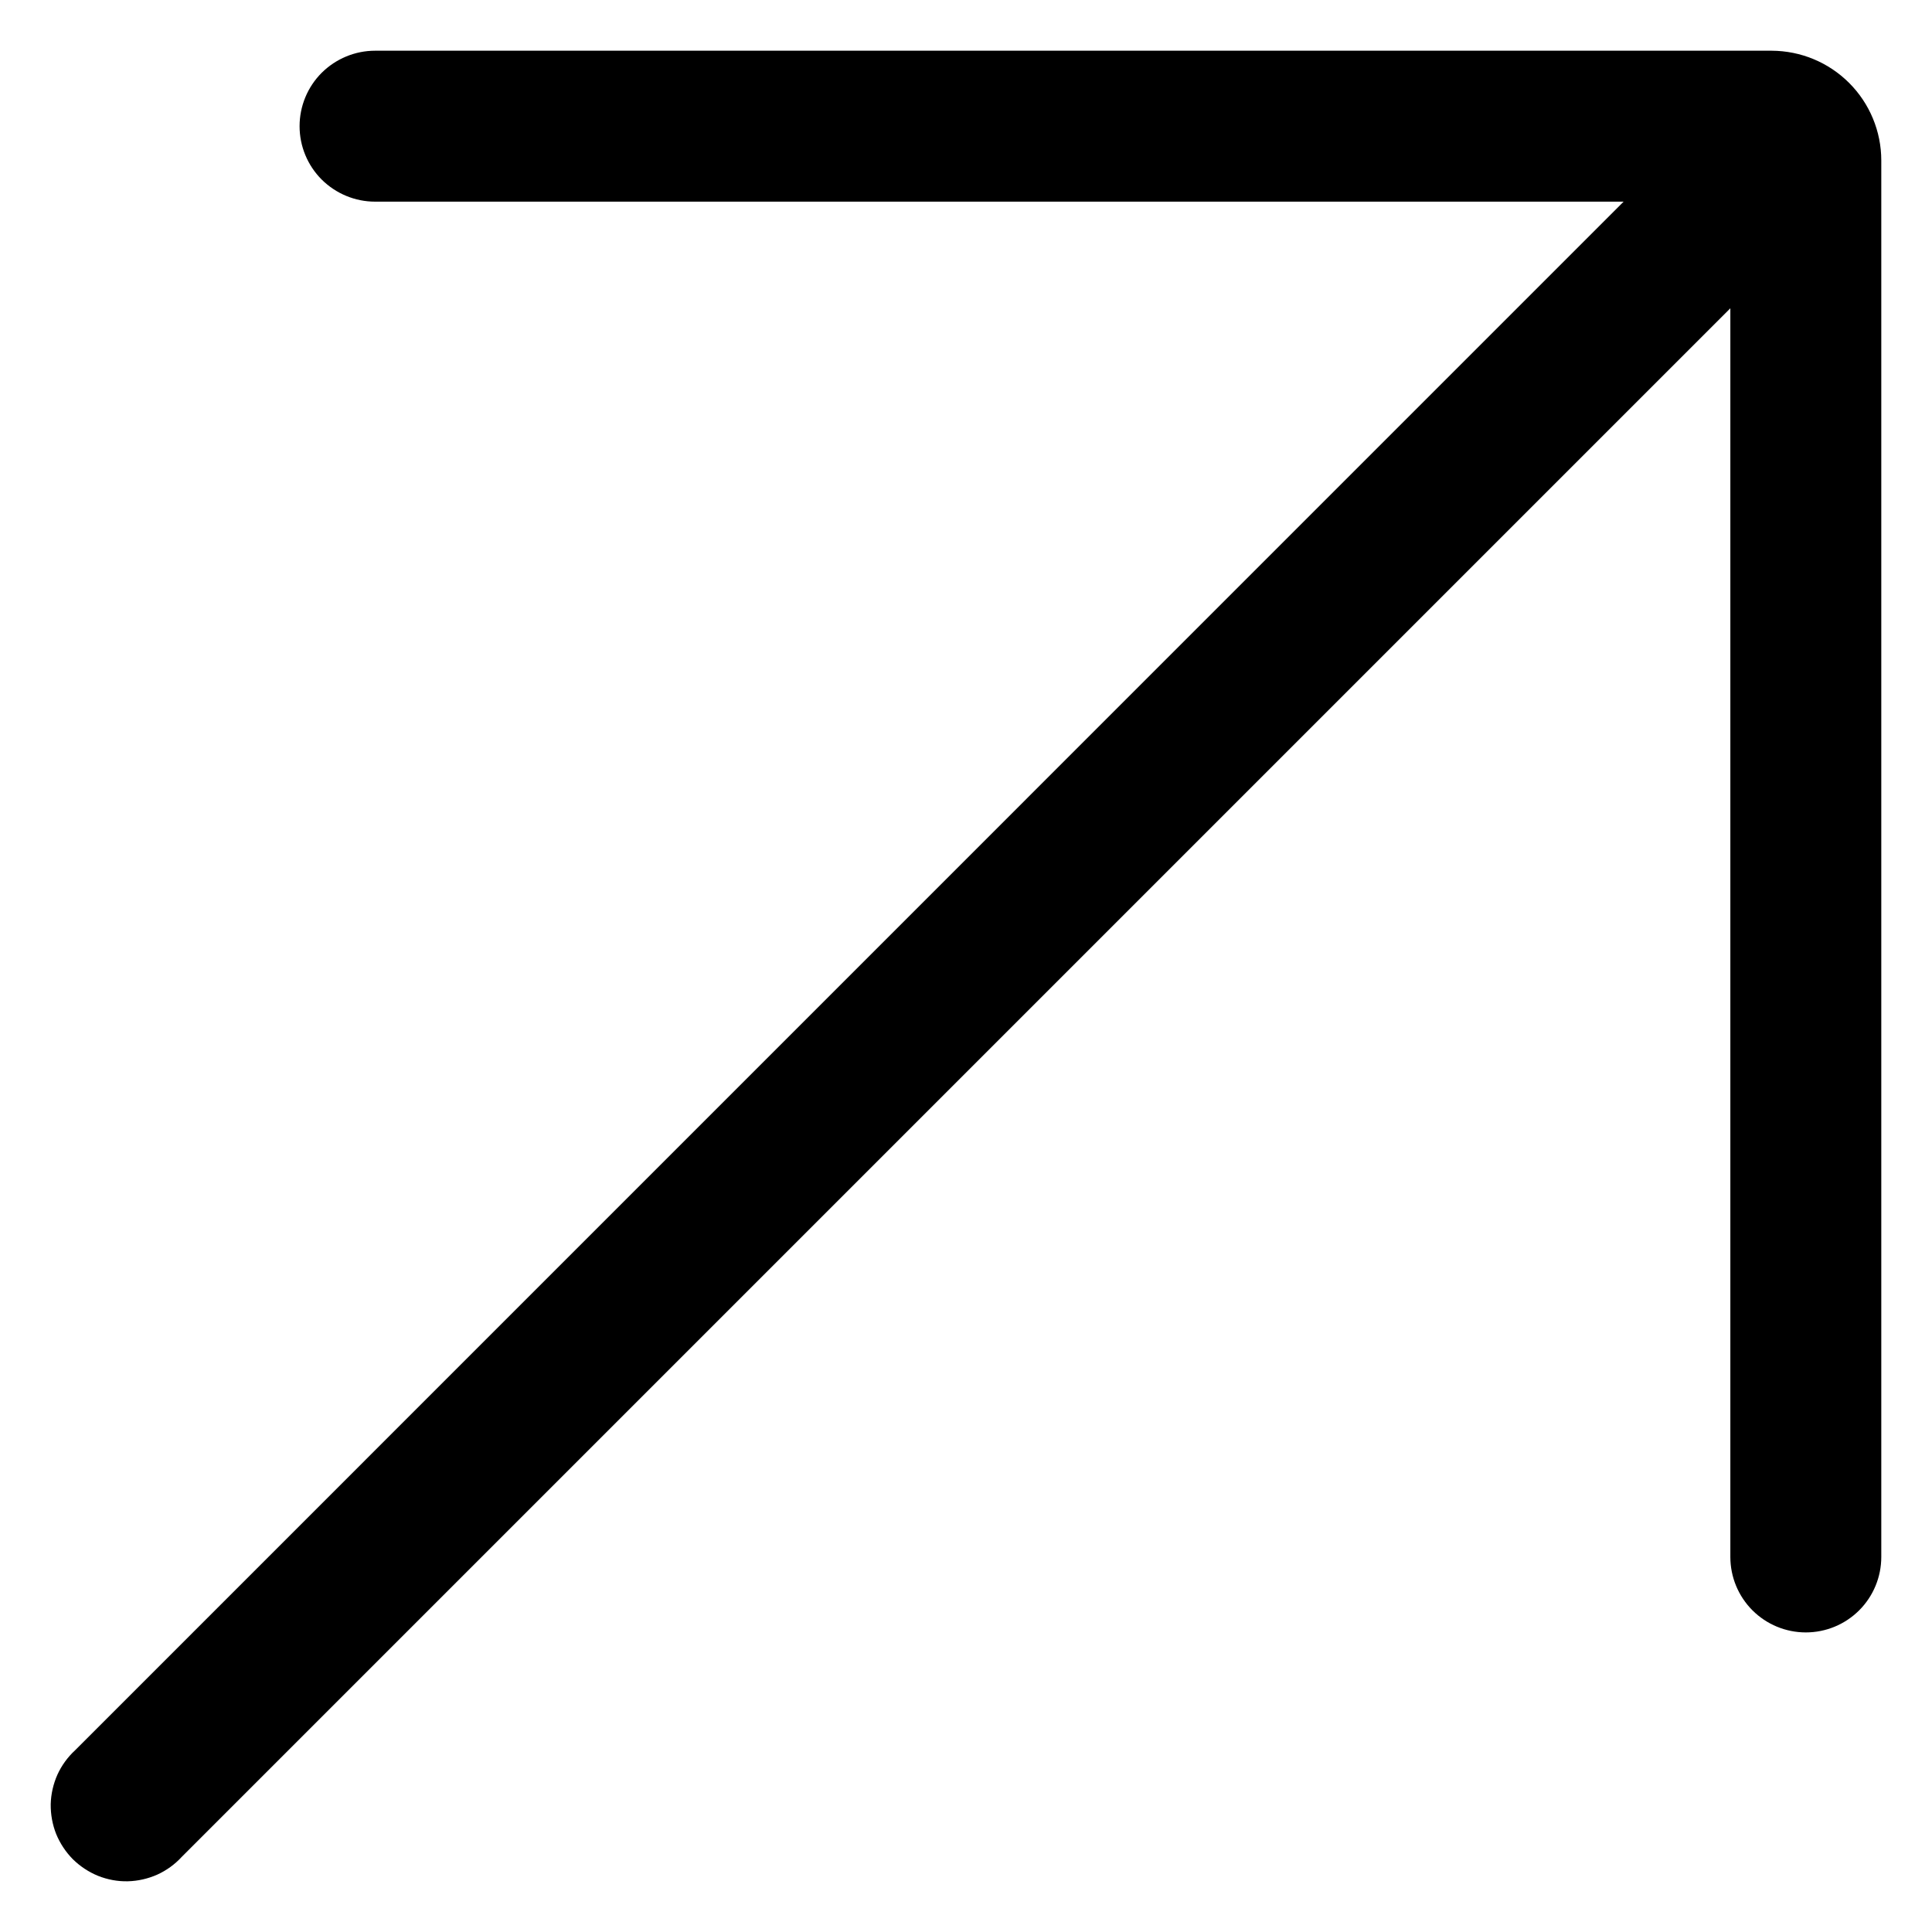
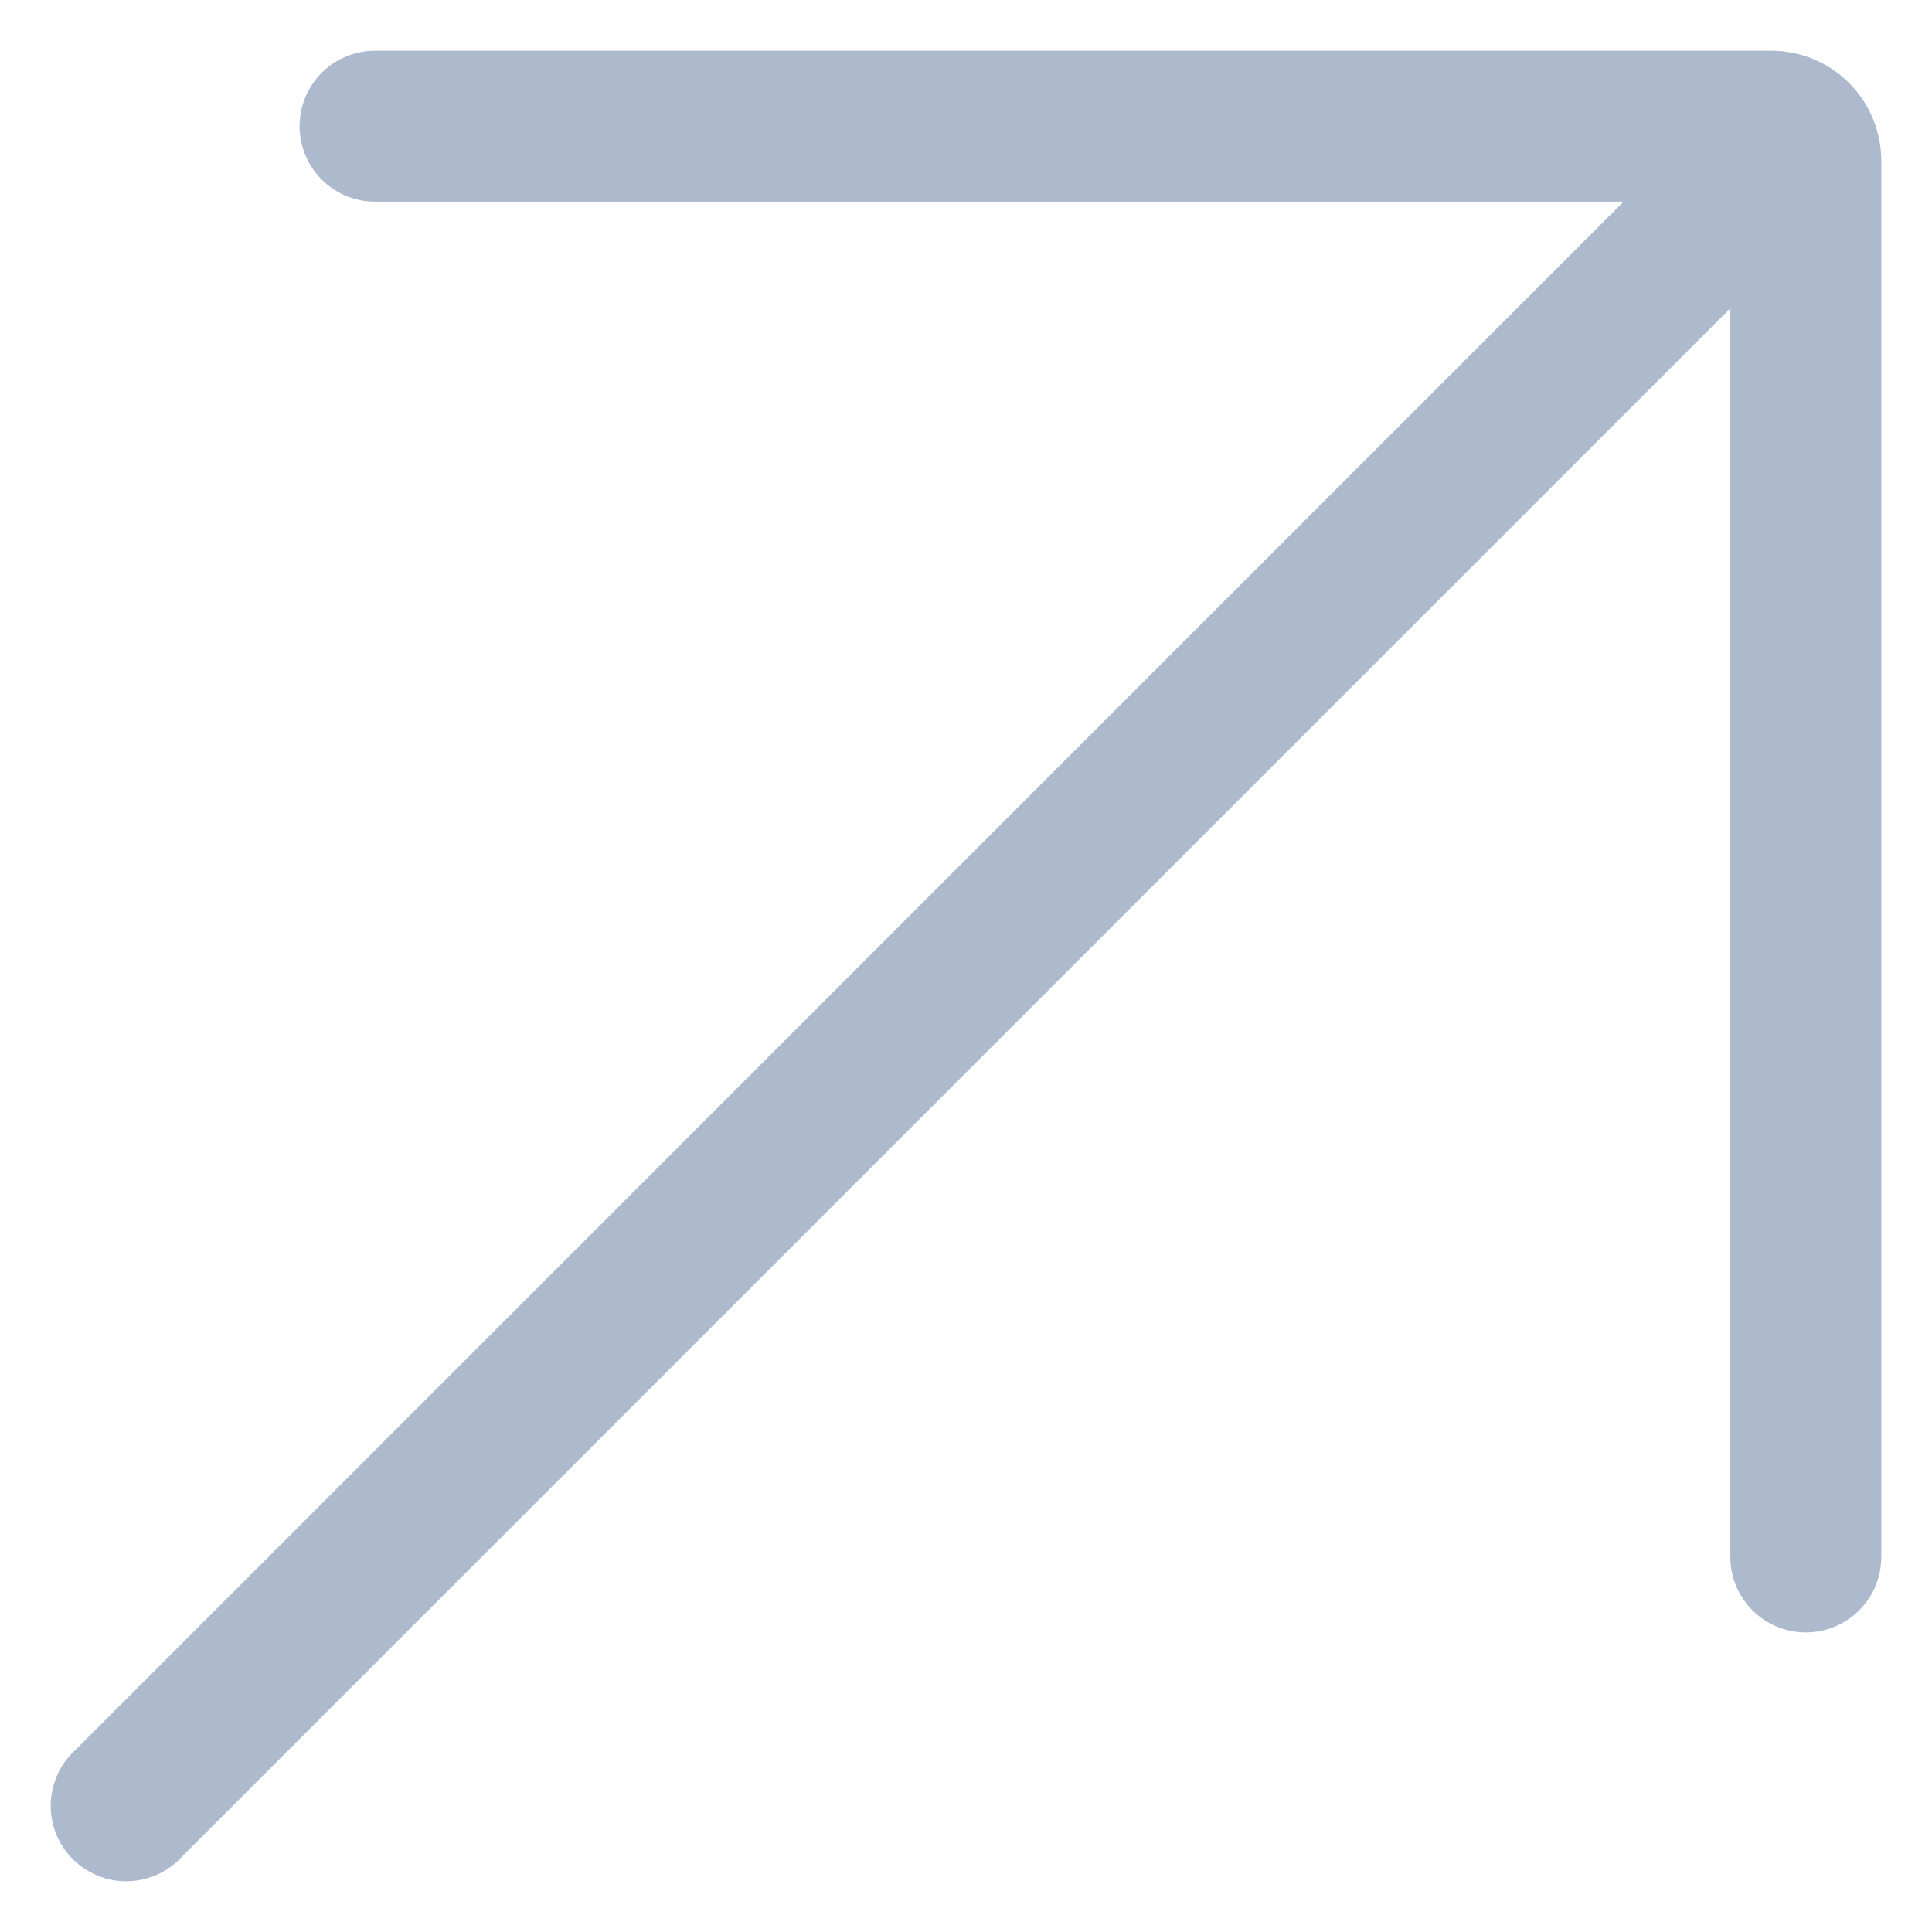
- <svg xmlns="http://www.w3.org/2000/svg" viewBox="0 0 16 16">
-   <path d="M14.672 0.42H3.106C2.941 0.42 2.782 0.486 2.664 0.603C2.547 0.72 2.481 0.879 2.481 1.045C2.481 1.211 2.547 1.37 2.664 1.487C2.782 1.604 2.941 1.67 3.106 1.67H13.446L0.622 14.495C0.56 14.552 0.51 14.621 0.475 14.698C0.441 14.775 0.422 14.858 0.42 14.942C0.419 15.026 0.434 15.11 0.465 15.188C0.497 15.266 0.544 15.337 0.603 15.397C0.663 15.456 0.734 15.503 0.812 15.535C0.89 15.566 0.974 15.582 1.058 15.58C1.142 15.578 1.225 15.559 1.302 15.525C1.379 15.49 1.448 15.44 1.505 15.378L14.33 2.553V12.894C14.33 13.06 14.396 13.219 14.513 13.336C14.63 13.453 14.789 13.519 14.955 13.519C15.121 13.519 15.28 13.453 15.397 13.336C15.514 13.219 15.58 13.06 15.58 12.894V1.329C15.58 1.088 15.484 0.857 15.314 0.687C15.143 0.516 14.913 0.421 14.672 0.42Z" />
+ <svg xmlns="http://www.w3.org/2000/svg" width="16" height="16" viewBox="0 0 16 16" fill="none">
+   <path d="M14.672 0.42H3.106C2.94 0.42 2.781 0.486 2.664 0.603C2.547 0.72 2.481 0.879 2.481 1.045C2.481 1.211 2.547 1.37 2.664 1.487C2.781 1.604 2.94 1.67 3.106 1.67H13.446L0.622 14.495C0.56 14.552 0.51 14.621 0.475 14.698C0.441 14.775 0.422 14.858 0.42 14.942C0.418 15.026 0.434 15.11 0.465 15.188C0.496 15.266 0.543 15.337 0.603 15.397C0.663 15.456 0.734 15.503 0.812 15.535C0.89 15.566 0.974 15.582 1.058 15.58C1.142 15.578 1.225 15.559 1.302 15.525C1.379 15.49 1.448 15.44 1.505 15.378L14.33 2.553V12.894C14.33 13.06 14.396 13.219 14.513 13.336C14.63 13.453 14.789 13.519 14.955 13.519C15.12 13.519 15.28 13.453 15.397 13.336C15.514 13.219 15.58 13.06 15.58 12.894V1.329C15.579 1.088 15.484 0.857 15.313 0.687C15.143 0.516 14.912 0.421 14.672 0.42Z" fill="#ADBACD" />
</svg>
